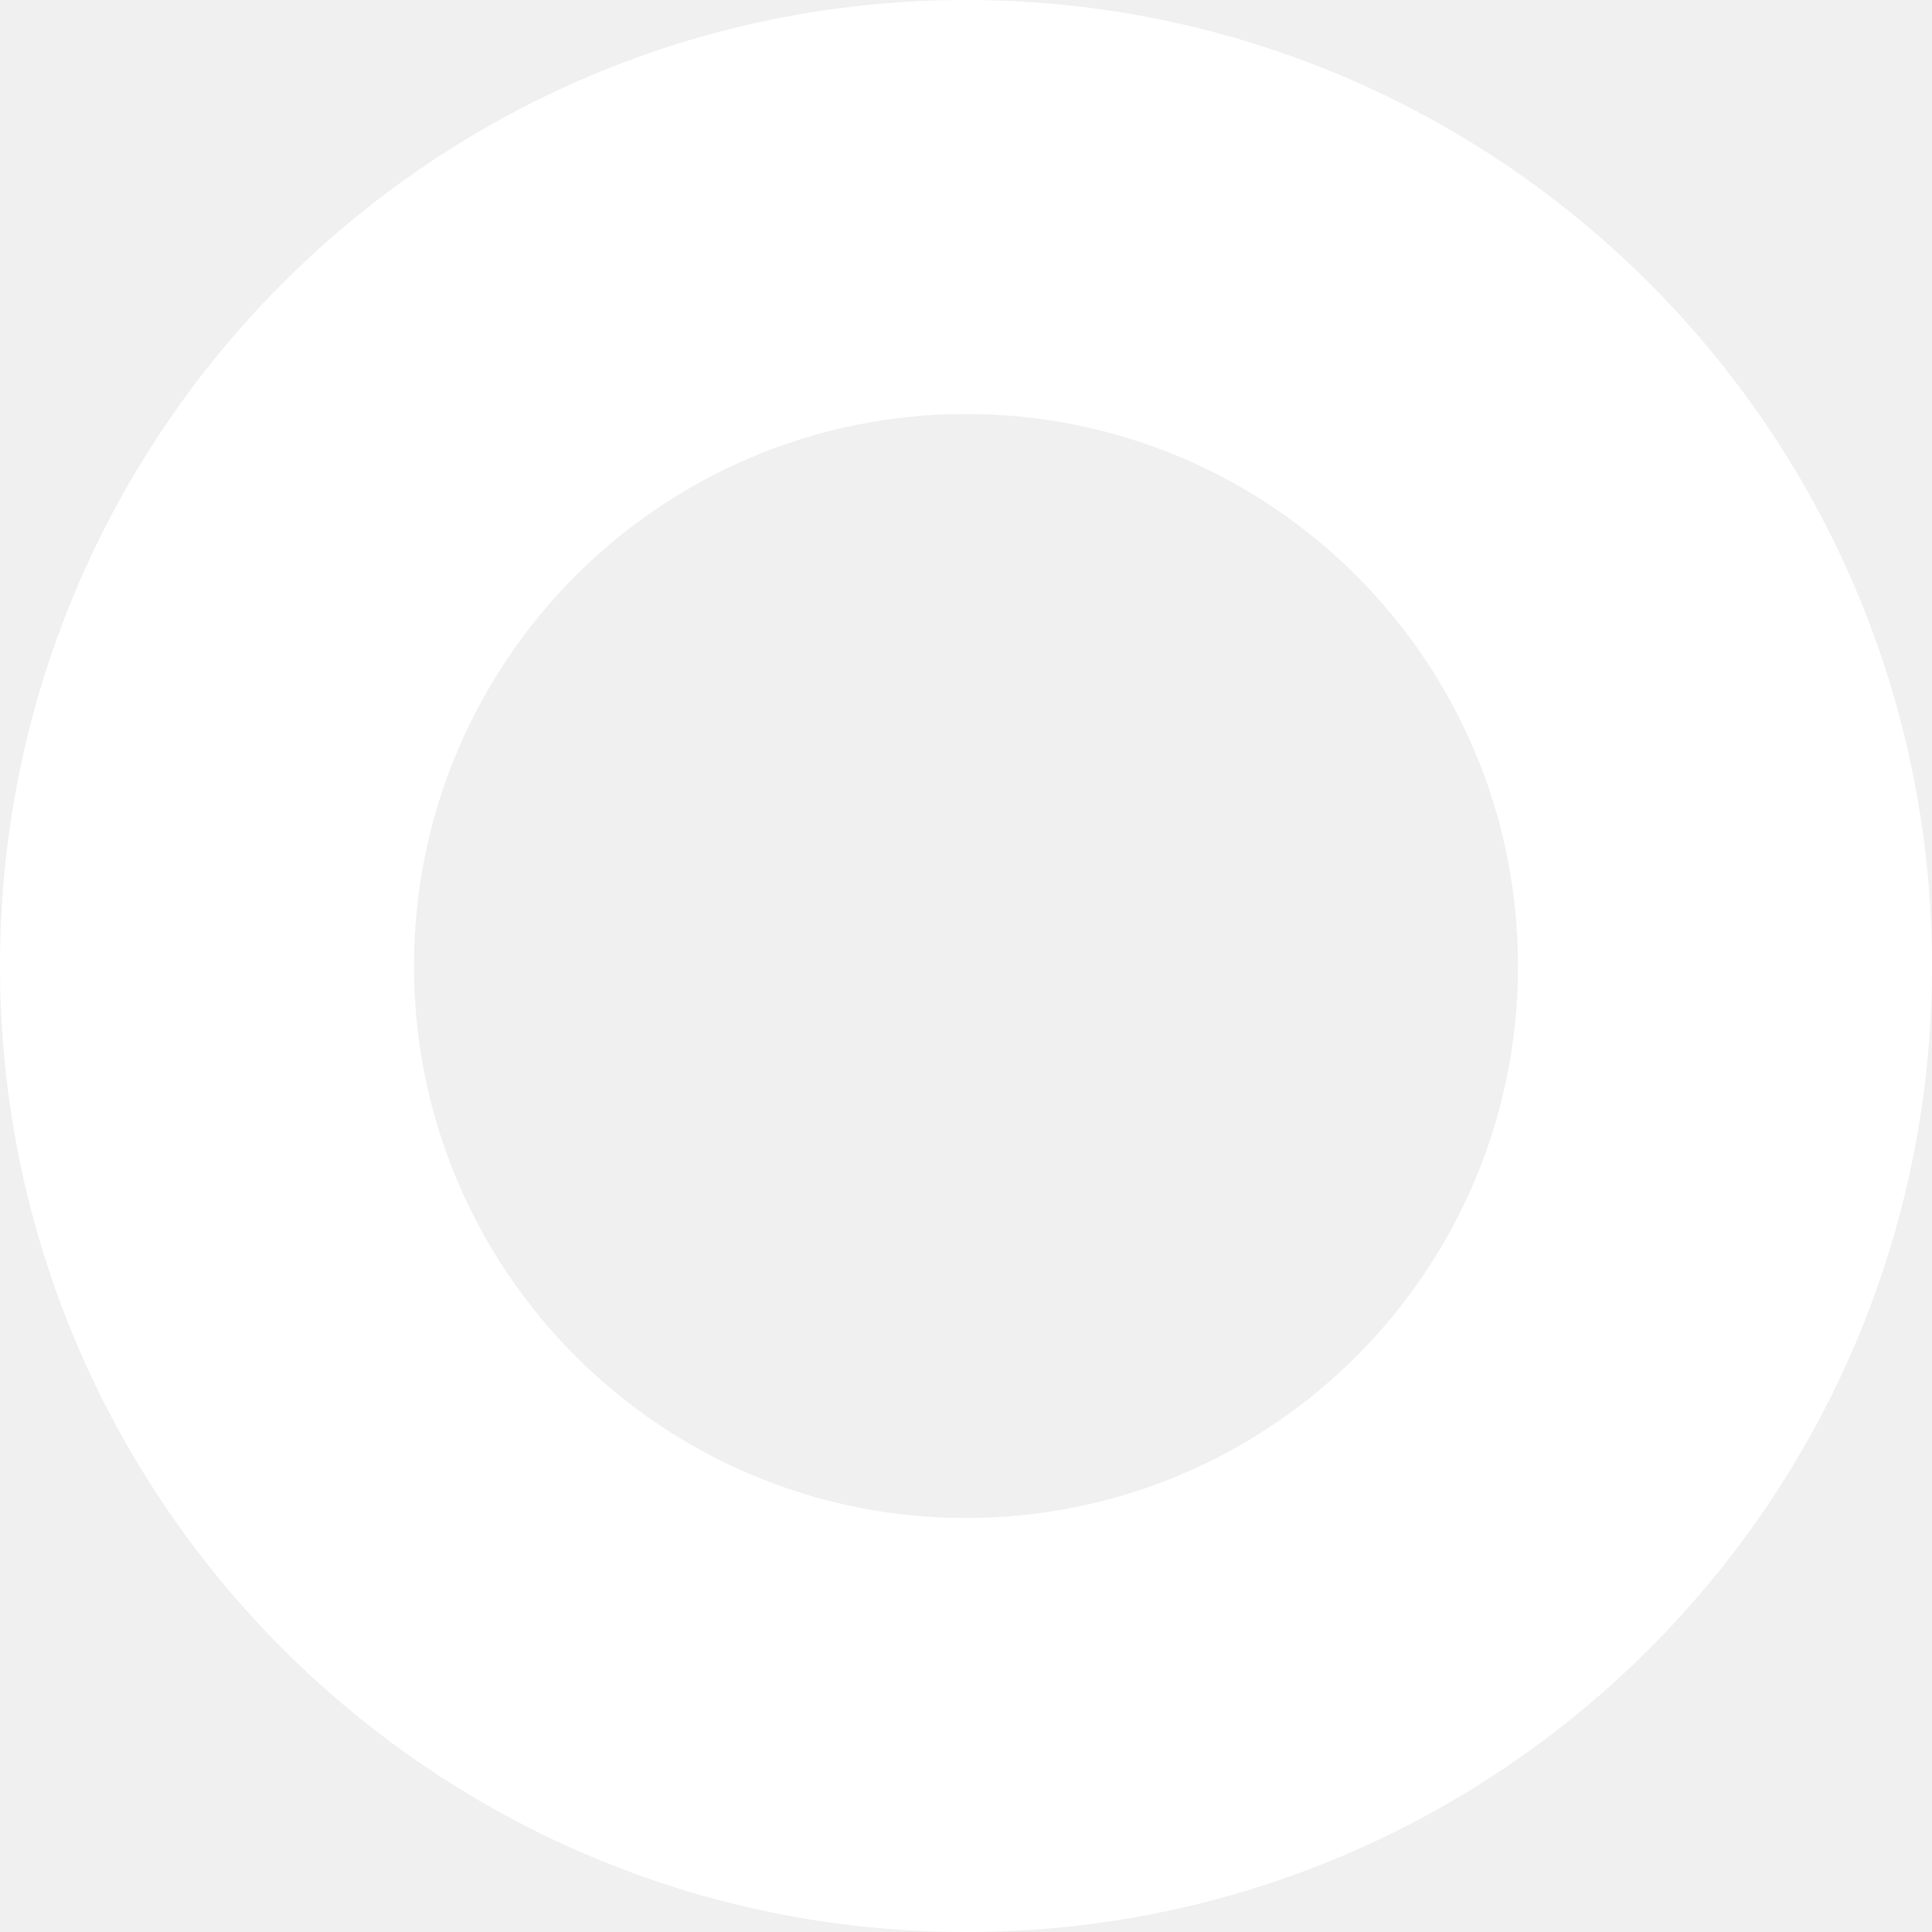
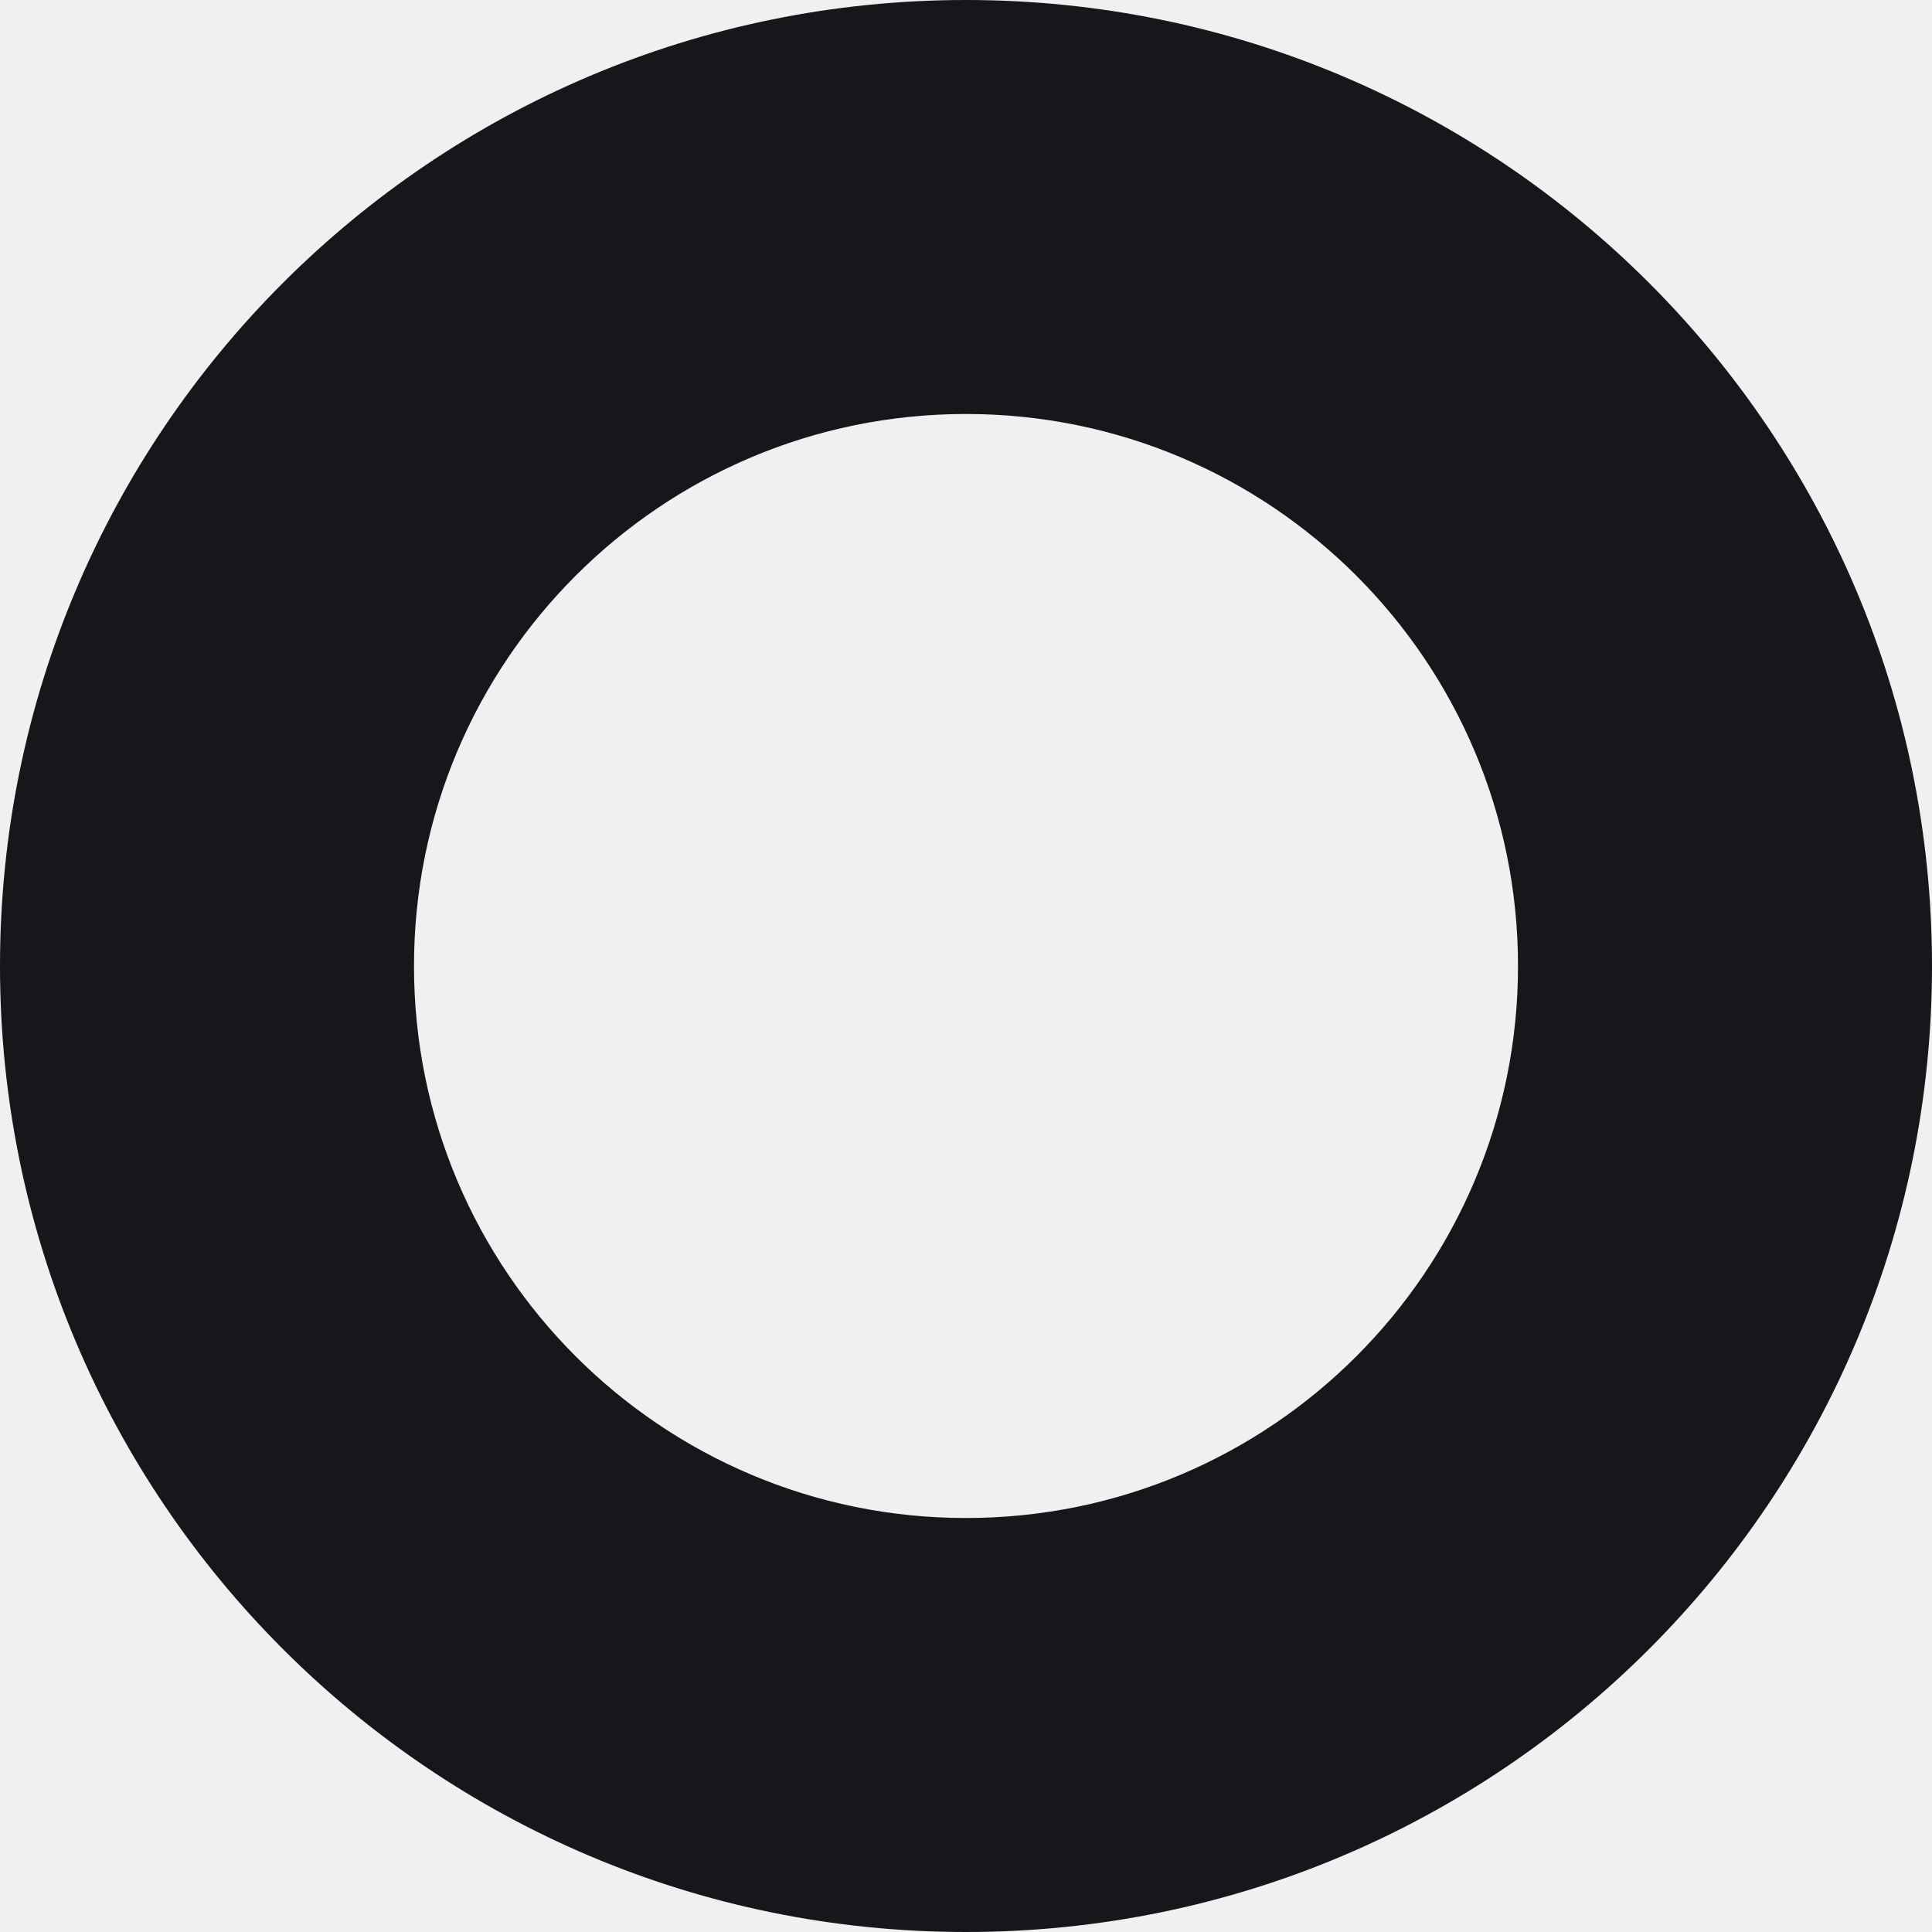
<svg xmlns="http://www.w3.org/2000/svg" width="25" height="25" viewBox="0 0 25 25" fill="none">
-   <path fill-rule="evenodd" clip-rule="evenodd" d="M25 12.5C25 19.404 19.404 25 12.5 25C5.596 25 0 19.404 0 12.5C0 5.596 5.596 0 12.5 0C19.404 0 25 5.596 25 12.5ZM19.643 12.5C19.643 16.445 16.445 19.643 12.5 19.643C8.555 19.643 5.357 16.445 5.357 12.5C5.357 8.555 8.555 5.357 12.5 5.357C16.445 5.357 19.643 8.555 19.643 12.5Z" fill="#fff" />
+   <path fill-rule="evenodd" clip-rule="evenodd" d="M25 12.5C25 19.404 19.404 25 12.5 25C5.596 25 0 19.404 0 12.5C0 5.596 5.596 0 12.5 0C19.404 0 25 5.596 25 12.5ZM19.643 12.5C19.643 16.445 16.445 19.643 12.5 19.643C8.555 19.643 5.357 16.445 5.357 12.5C5.357 8.555 8.555 5.357 12.5 5.357C16.445 5.357 19.643 8.555 19.643 12.5Z" fill="#17171B" />
</svg>
